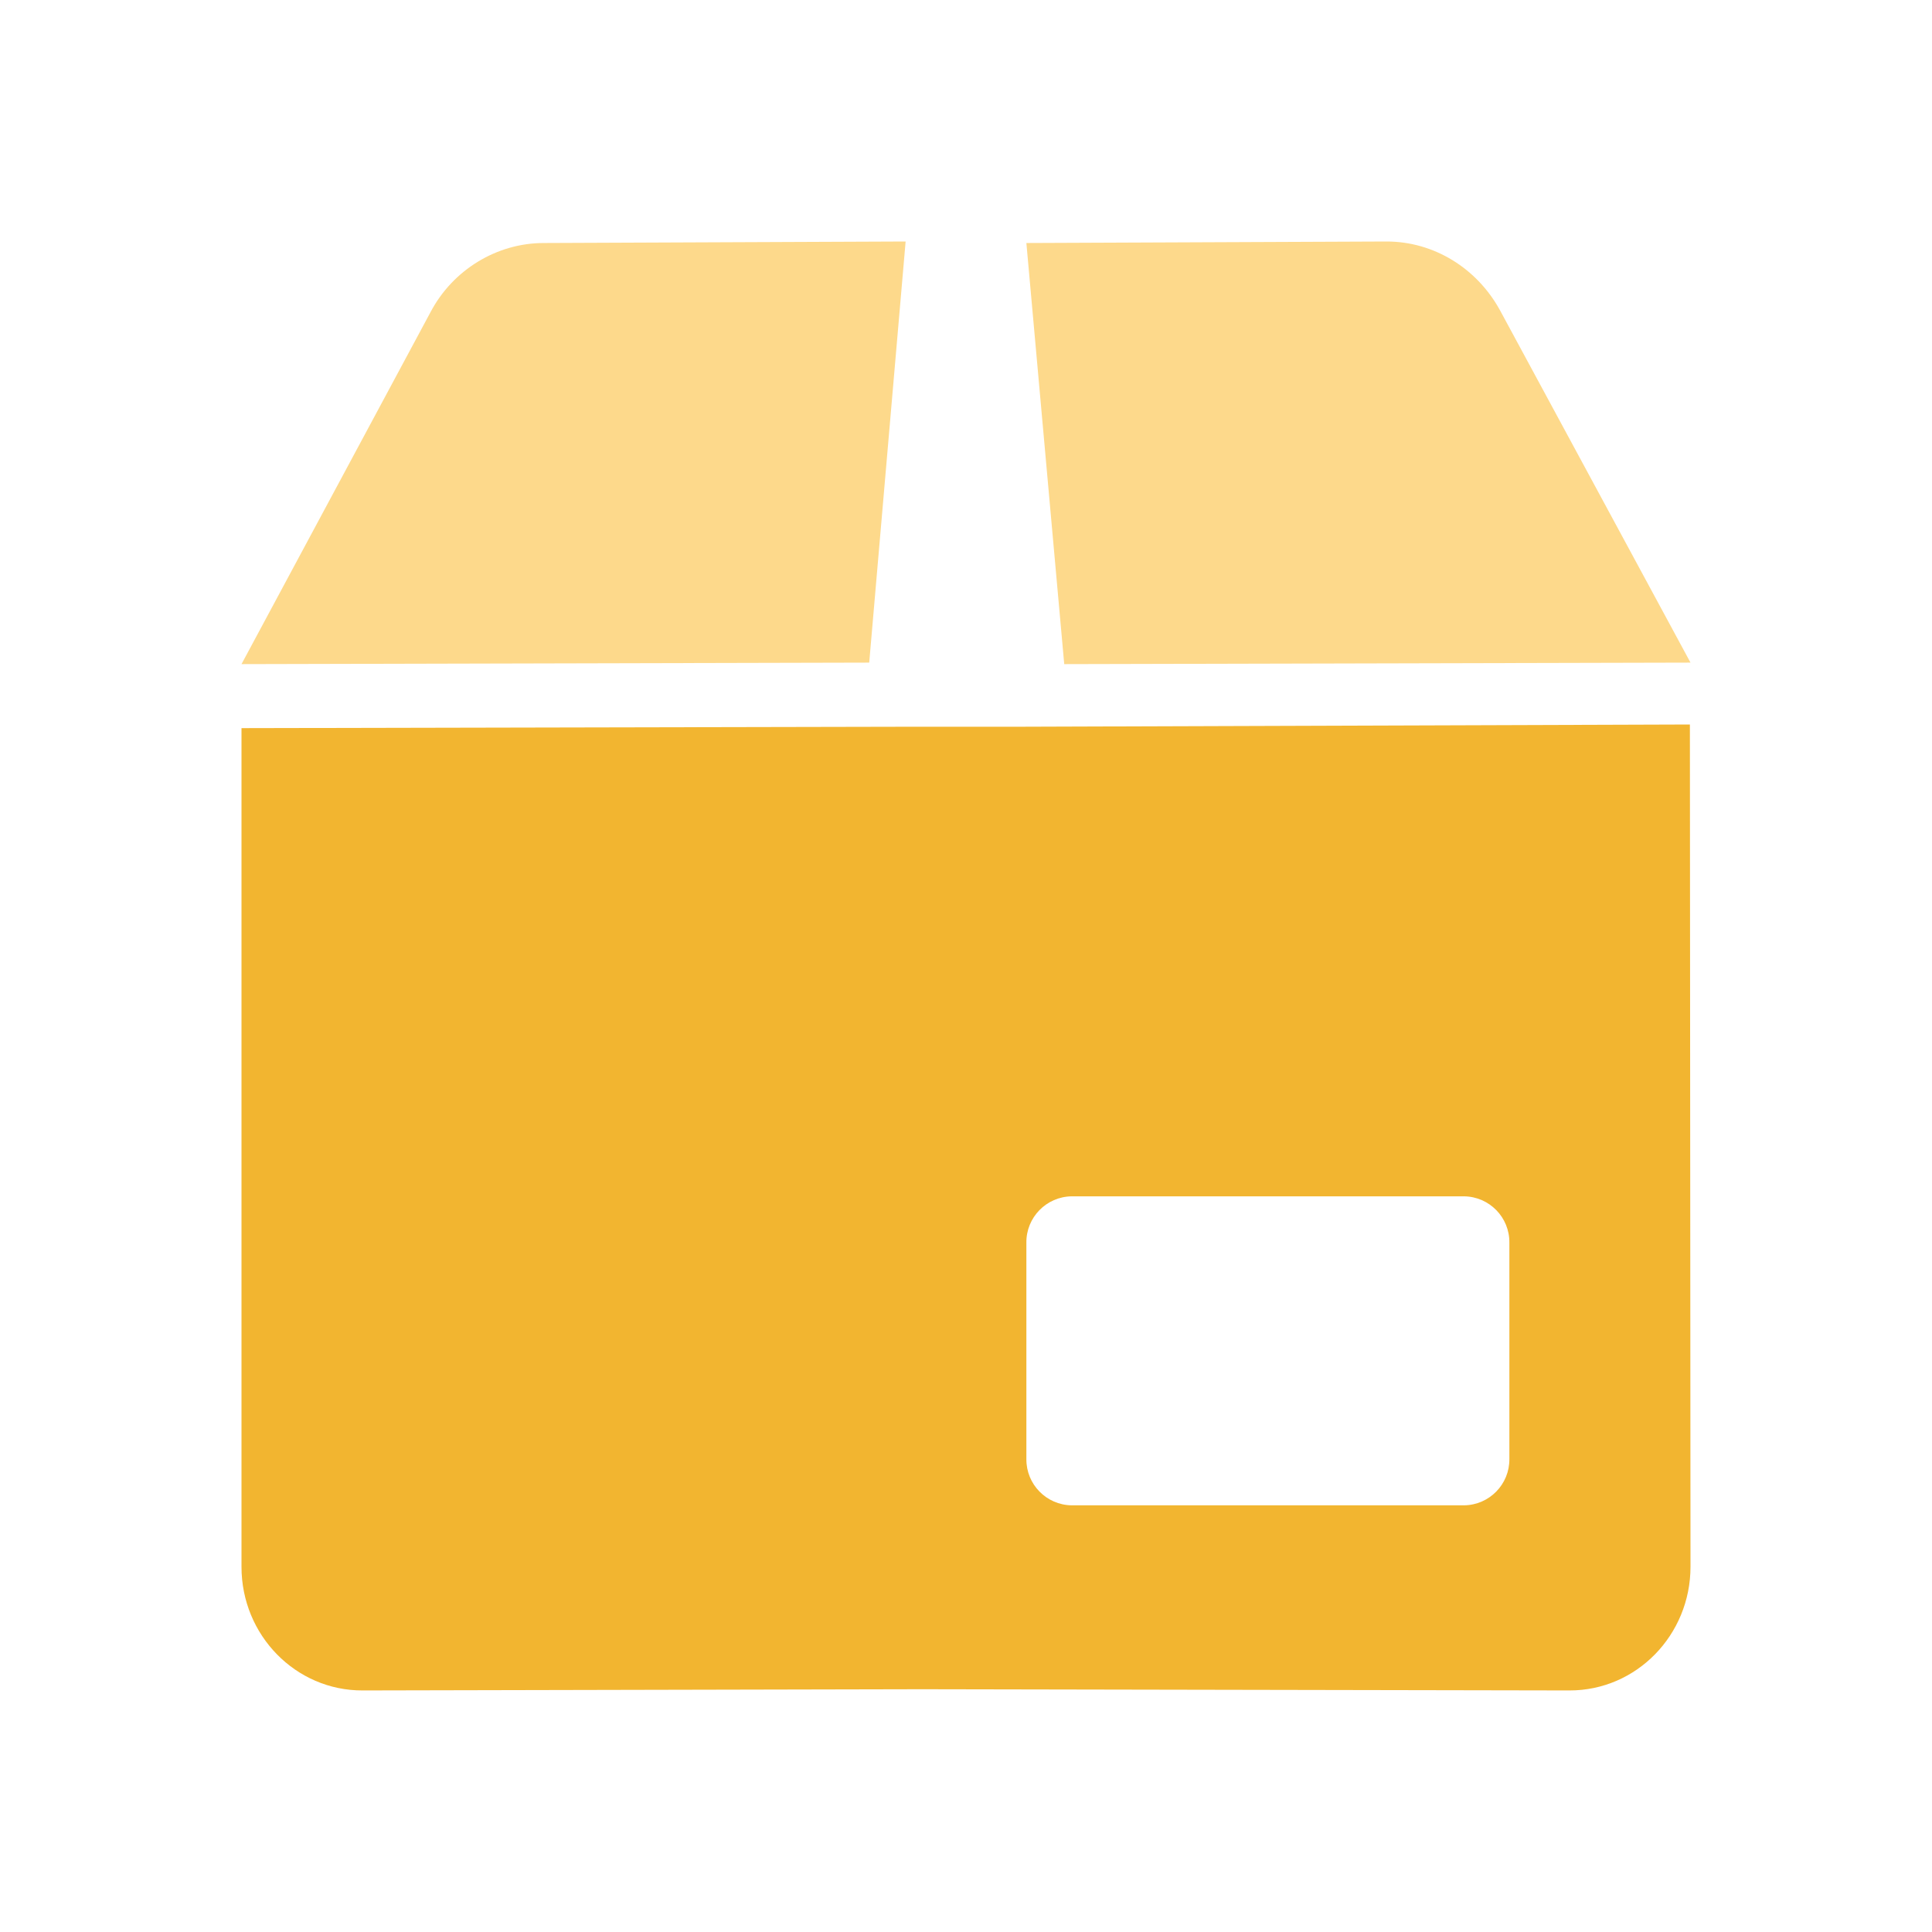
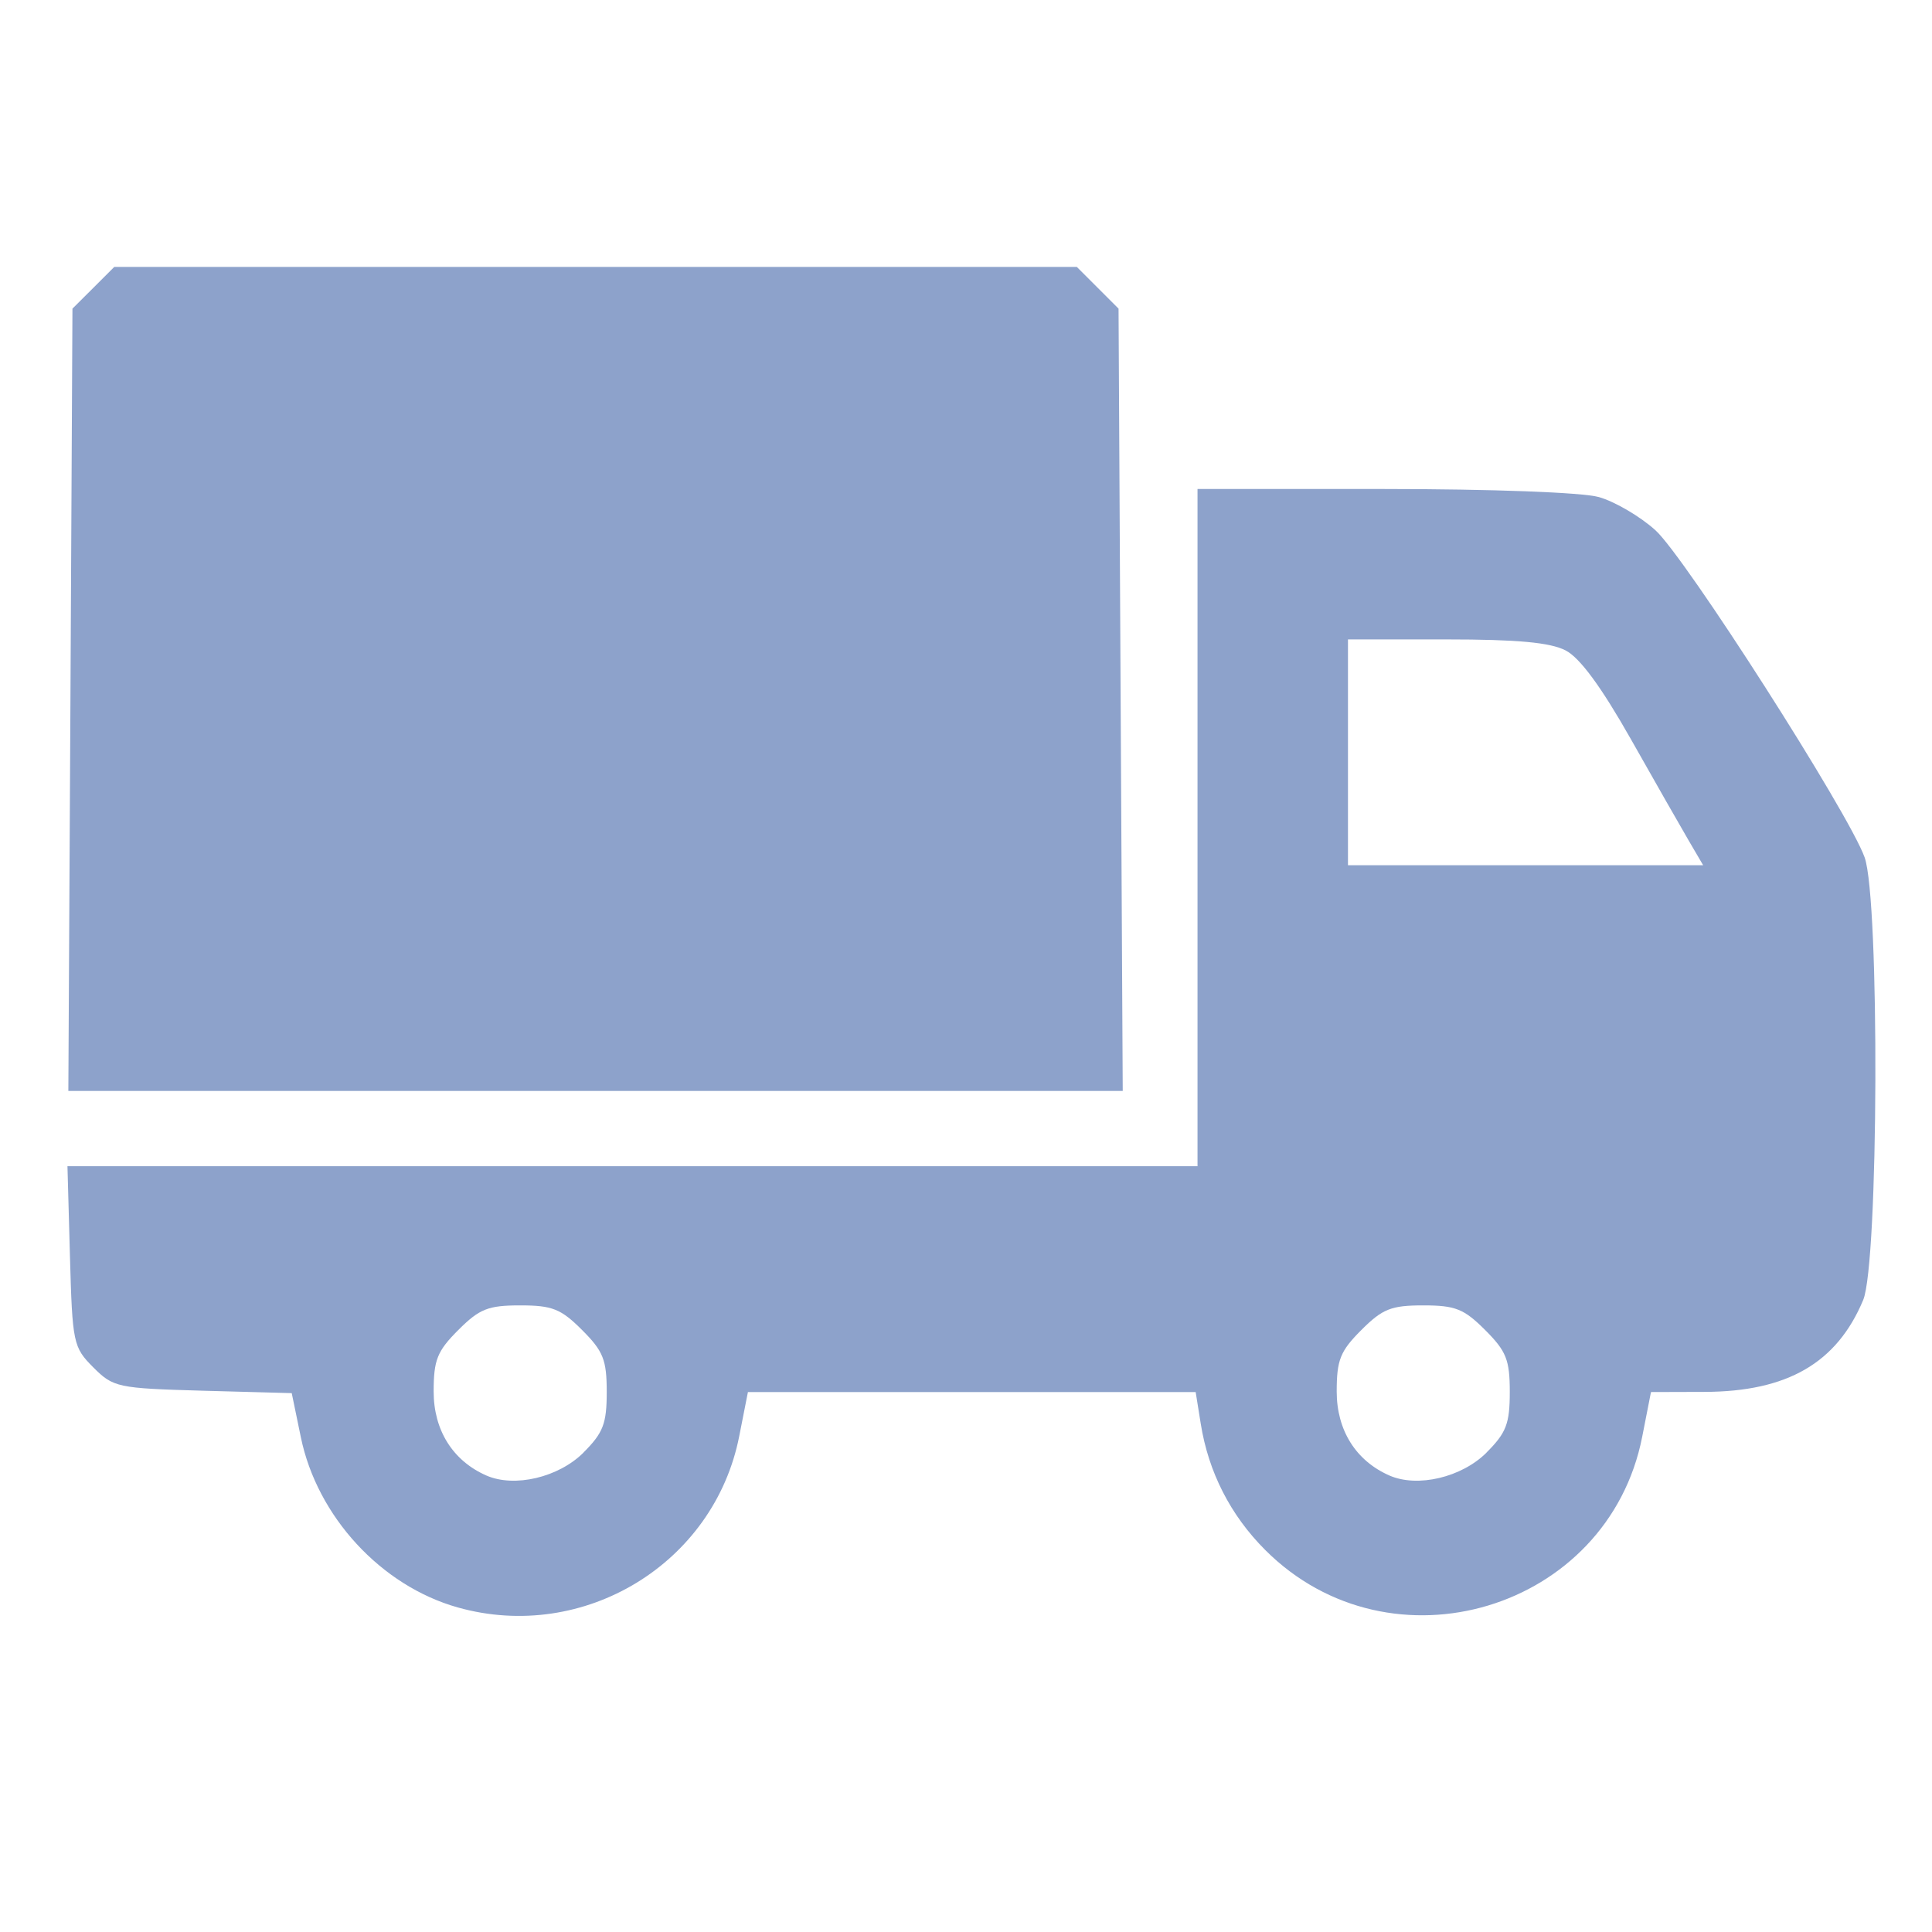
- <svg xmlns="http://www.w3.org/2000/svg" width="32" height="32" fill="none">
-   <path d="M15 4l-5.994.025c-.777 0-1.505.444-1.873 1.141L4 11l10.397-.025L15 4zM28 10.975L24.845 5.14C24.464 4.443 23.75 4 22.967 4L17 4.025 17.627 11 28 10.975z" fill="#FDD98B" />
-   <path d="M27.99 12l-11.095.037h-1.799L4 12.06v13.892c0 1.133.899 2.05 2.004 2.047l9.259-.02 10.733.02c1.107.002 2.004-.917 2.004-2.049L27.99 12zM25 24.166a.76.76 0 01-.75.767h-6.5a.76.76 0 01-.75-.767v-3.583a.76.76 0 01.75-.768h6.5a.76.76 0 01.75.768v3.583z" fill="#F2B530" />
+ <svg xmlns="http://www.w3.org/2000/svg" width="24" height="24" fill="none">
+   <path id="path845" d="M 5.686,19.968 C 4.734,19.7 3.94,18.839 3.737,17.853 L 3.624,17.306 2.521,17.276 C 1.459,17.246 1.408,17.235 1.159,16.986 0.91,16.736 0.899,16.687 0.869,15.607 L 0.838,14.487 H 7.857 14.876 V 10.28 6.074 l 2.314,5.219e-4 c 1.343,3.037e-4 2.464,0.042 2.671,0.1 0.196,0.055 0.513,0.24 0.703,0.412 0.37,0.334 2.401,3.51 2.599,4.064 0.188,0.526 0.174,5.041 -0.018,5.499 -0.327,0.782 -0.942,1.138 -1.97,1.141 l -0.666,0.002 -0.109,0.556 c -0.424,2.155 -3.123,2.966 -4.682,1.407 -0.433,-0.433 -0.706,-0.968 -0.802,-1.57 l -0.063,-0.393 H 12.072 9.291 l -0.108,0.548 C 8.872,19.423 7.253,20.409 5.686,19.968 Z m 1.562,-1.924 c 0.246,-0.246 0.289,-0.359 0.289,-0.753 0,-0.399 -0.043,-0.506 -0.306,-0.769 -0.263,-0.263 -0.37,-0.306 -0.769,-0.306 -0.399,0 -0.506,0.043 -0.769,0.306 -0.262,0.262 -0.306,0.371 -0.306,0.764 0,0.481 0.238,0.86 0.654,1.043 0.35,0.154 0.898,0.024 1.207,-0.284 z m 11.218,0 c 0.246,-0.246 0.289,-0.359 0.289,-0.753 0,-0.399 -0.043,-0.506 -0.306,-0.769 -0.263,-0.263 -0.37,-0.306 -0.769,-0.306 -0.399,0 -0.506,0.043 -0.769,0.306 -0.262,0.262 -0.306,0.371 -0.306,0.764 0,0.481 0.238,0.86 0.654,1.043 0.35,0.154 0.898,0.024 1.207,-0.284 z m 2.513,-7.6 C 20.881,10.277 20.556,9.707 20.257,9.178 19.891,8.532 19.626,8.171 19.449,8.08 19.257,7.981 18.852,7.943 17.965,7.943 H 16.745 V 9.346 10.748 h 2.206 2.206 z M 0.875,8.693 0.9,3.834 1.16,3.575 1.419,3.316 h 5.979 5.979 l 0.259,0.259 0.259,0.259 0.026,4.859 0.026,4.859 H 7.397 0.849 Z" style="fill:#8da2cb;fill-opacity:1;stroke-width:0.093" />
</svg>
